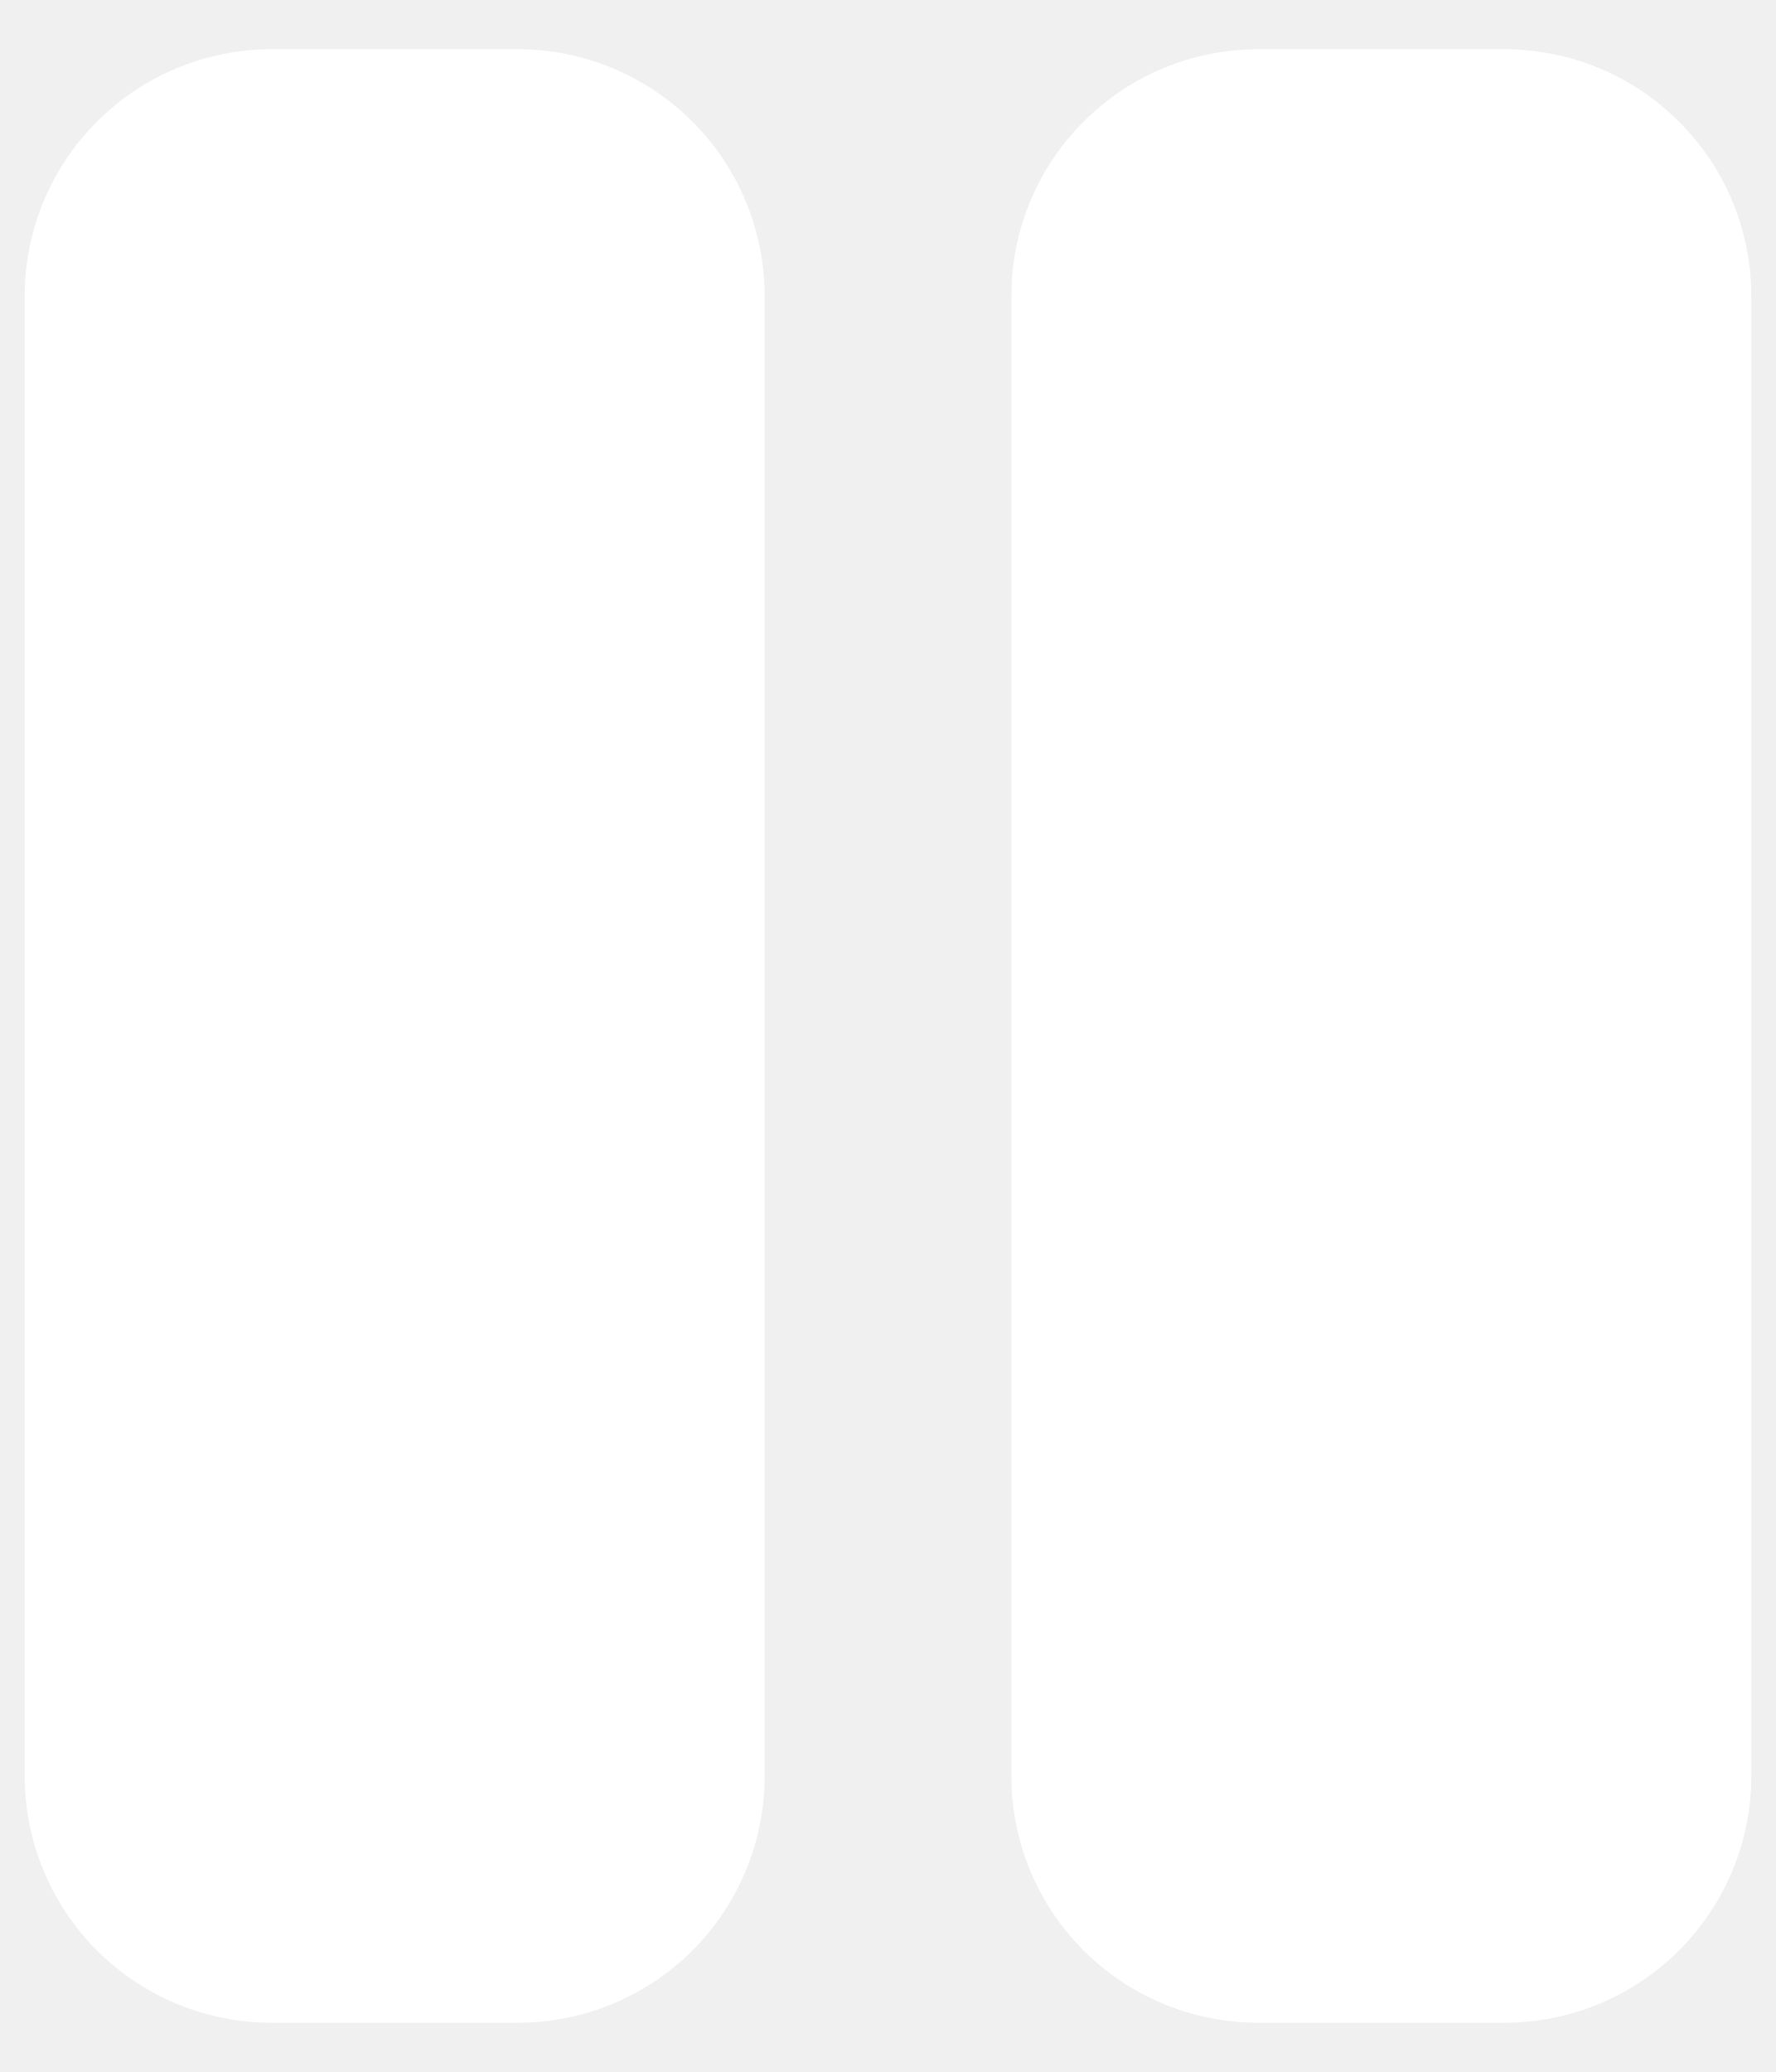
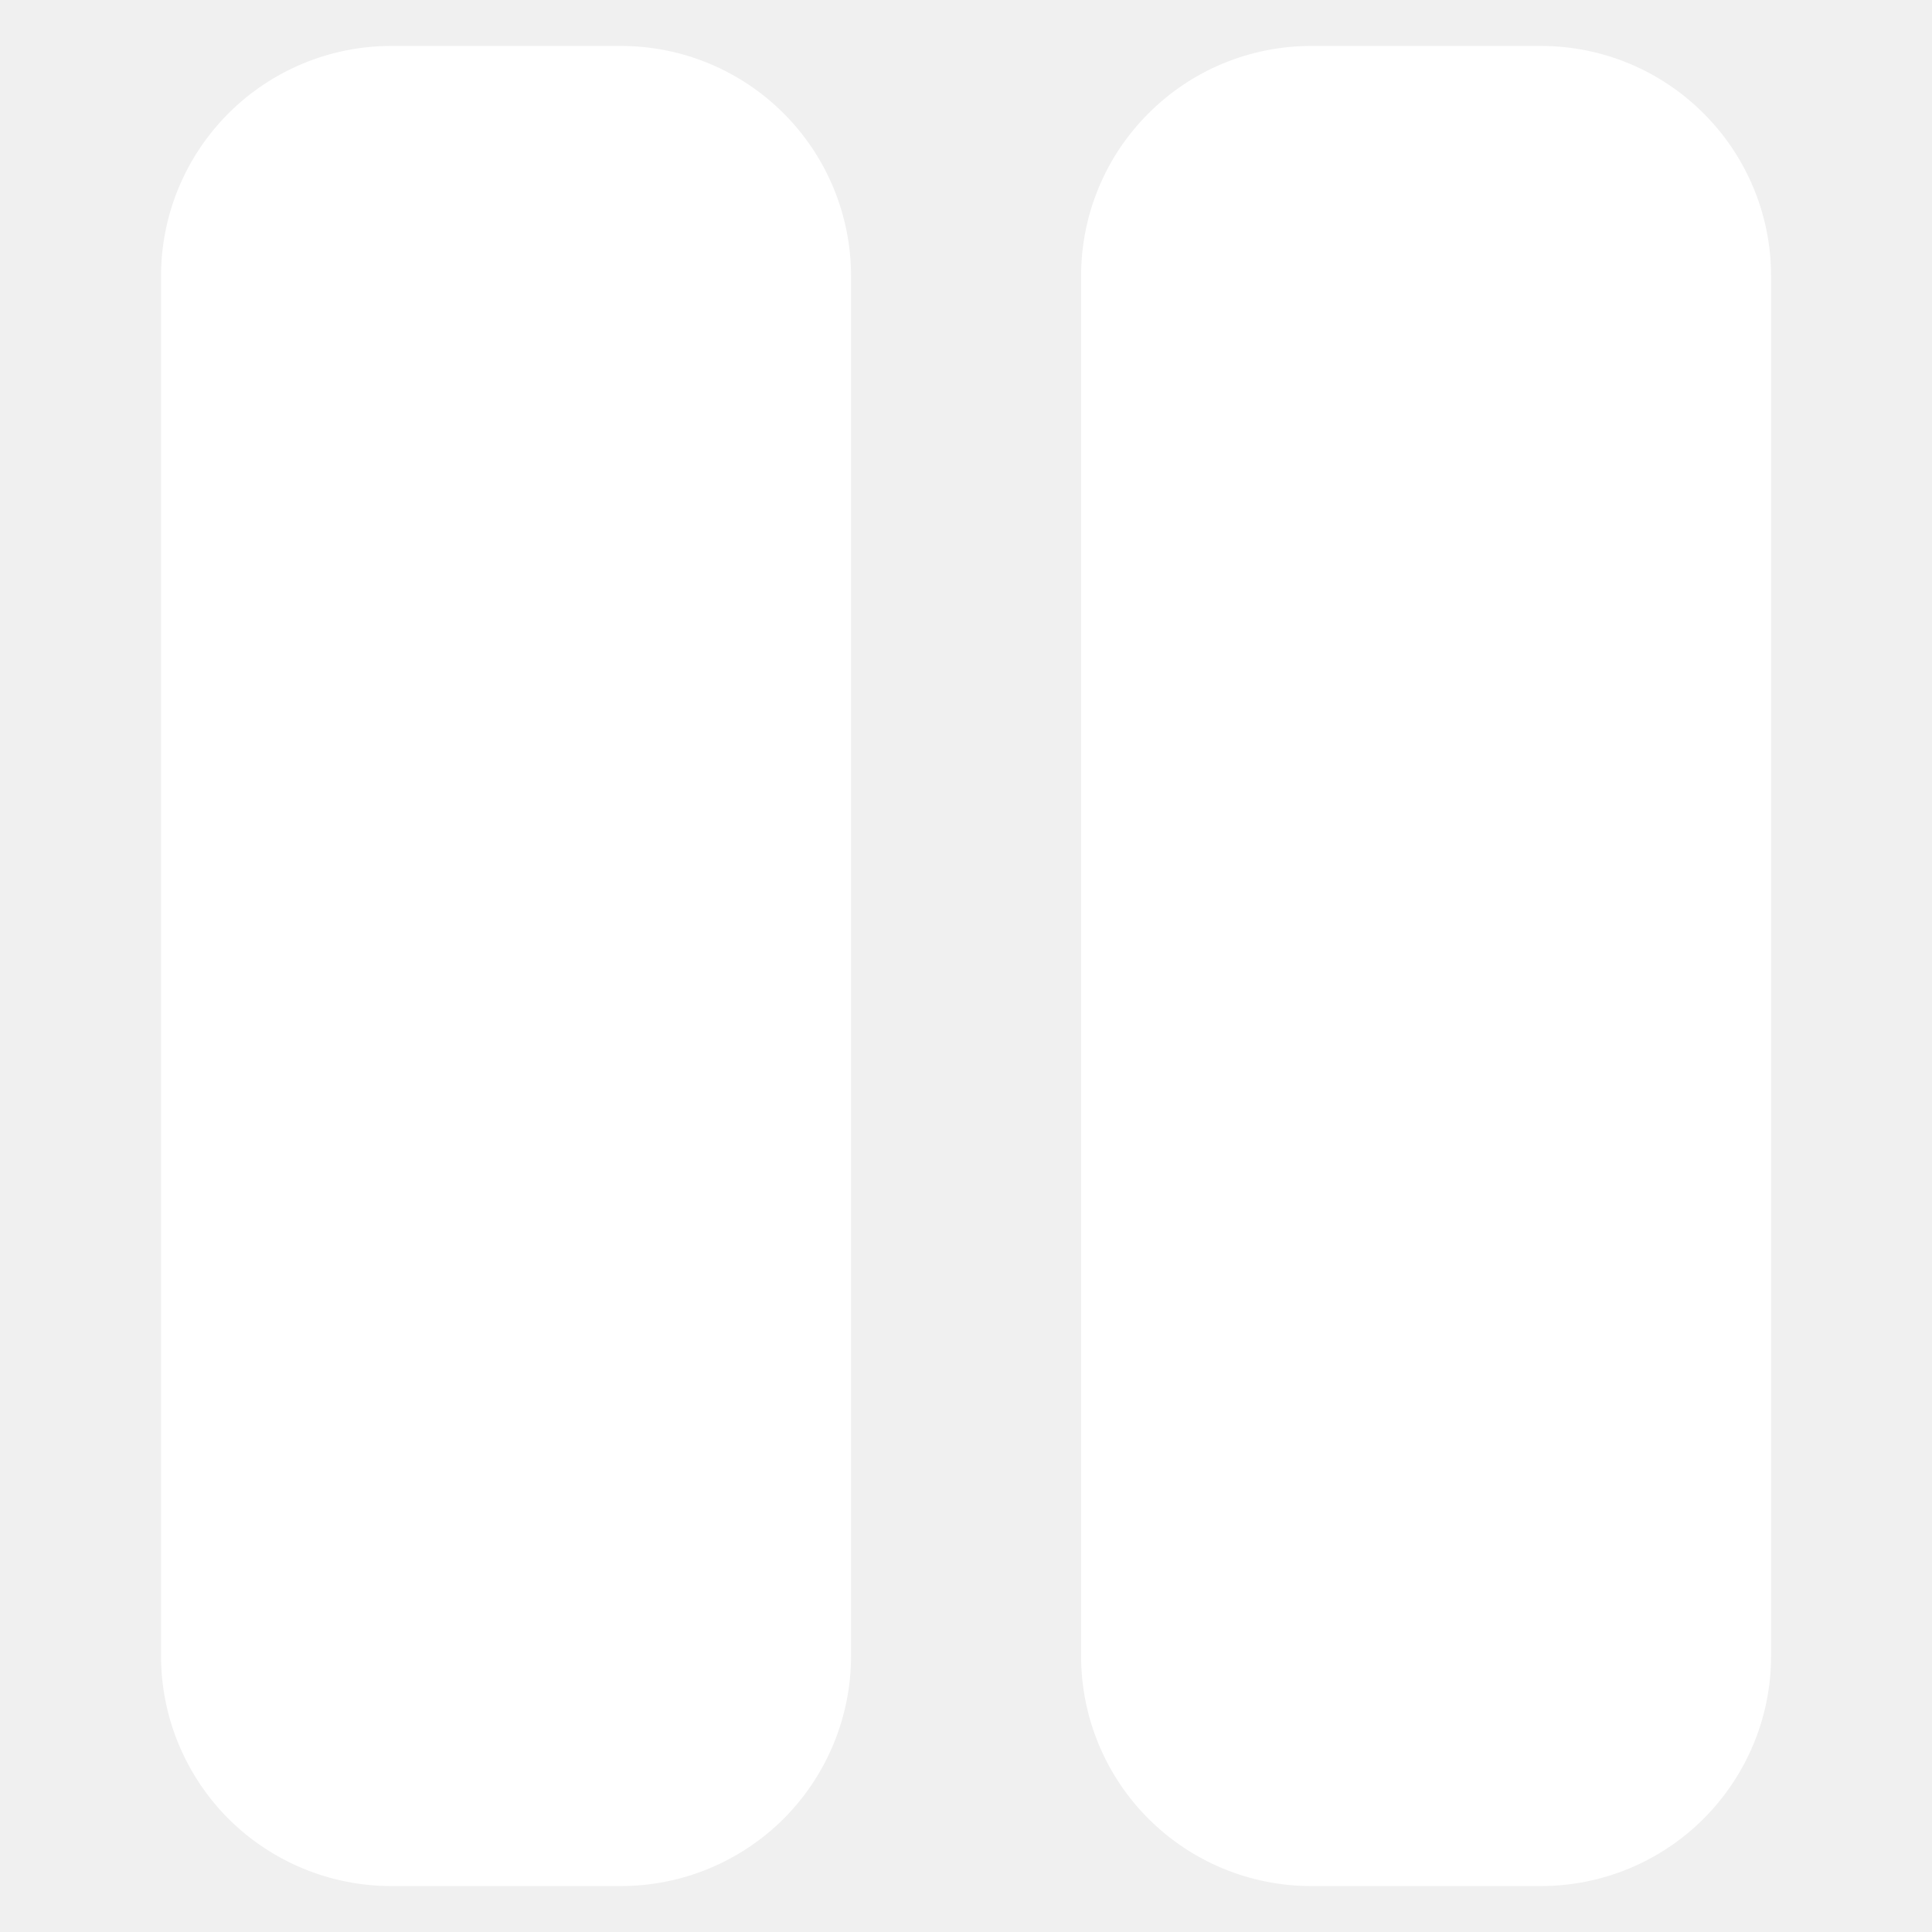
- <svg xmlns="http://www.w3.org/2000/svg" width="12" height="14" viewBox="0 0 12 14" fill="none">
+ <svg xmlns="http://www.w3.org/2000/svg" width="16" height="16" viewBox="0 0 12 14" fill="none">
  <path d="M3.5 0.333H1.834C1.392 0.333 0.968 0.509 0.655 0.822C0.343 1.134 0.167 1.558 0.167 2V12C0.167 12.442 0.343 12.866 0.655 13.179C0.968 13.491 1.392 13.667 1.834 13.667H3.5C3.942 13.667 4.366 13.491 4.679 13.179C4.991 12.866 5.167 12.442 5.167 12V2C5.167 1.558 4.991 1.134 4.679 0.822C4.366 0.509 3.942 0.333 3.5 0.333ZM10.167 0.333H8.5C8.058 0.333 7.634 0.509 7.322 0.822C7.009 1.134 6.834 1.558 6.834 2V12C6.834 12.442 7.009 12.866 7.322 13.179C7.634 13.491 8.058 13.667 8.5 13.667H10.167C10.609 13.667 11.033 13.491 11.345 13.179C11.658 12.866 11.834 12.442 11.834 12V2C11.834 1.558 11.658 1.134 11.345 0.822C11.033 0.509 10.609 0.333 10.167 0.333Z" fill="white" />
</svg>
